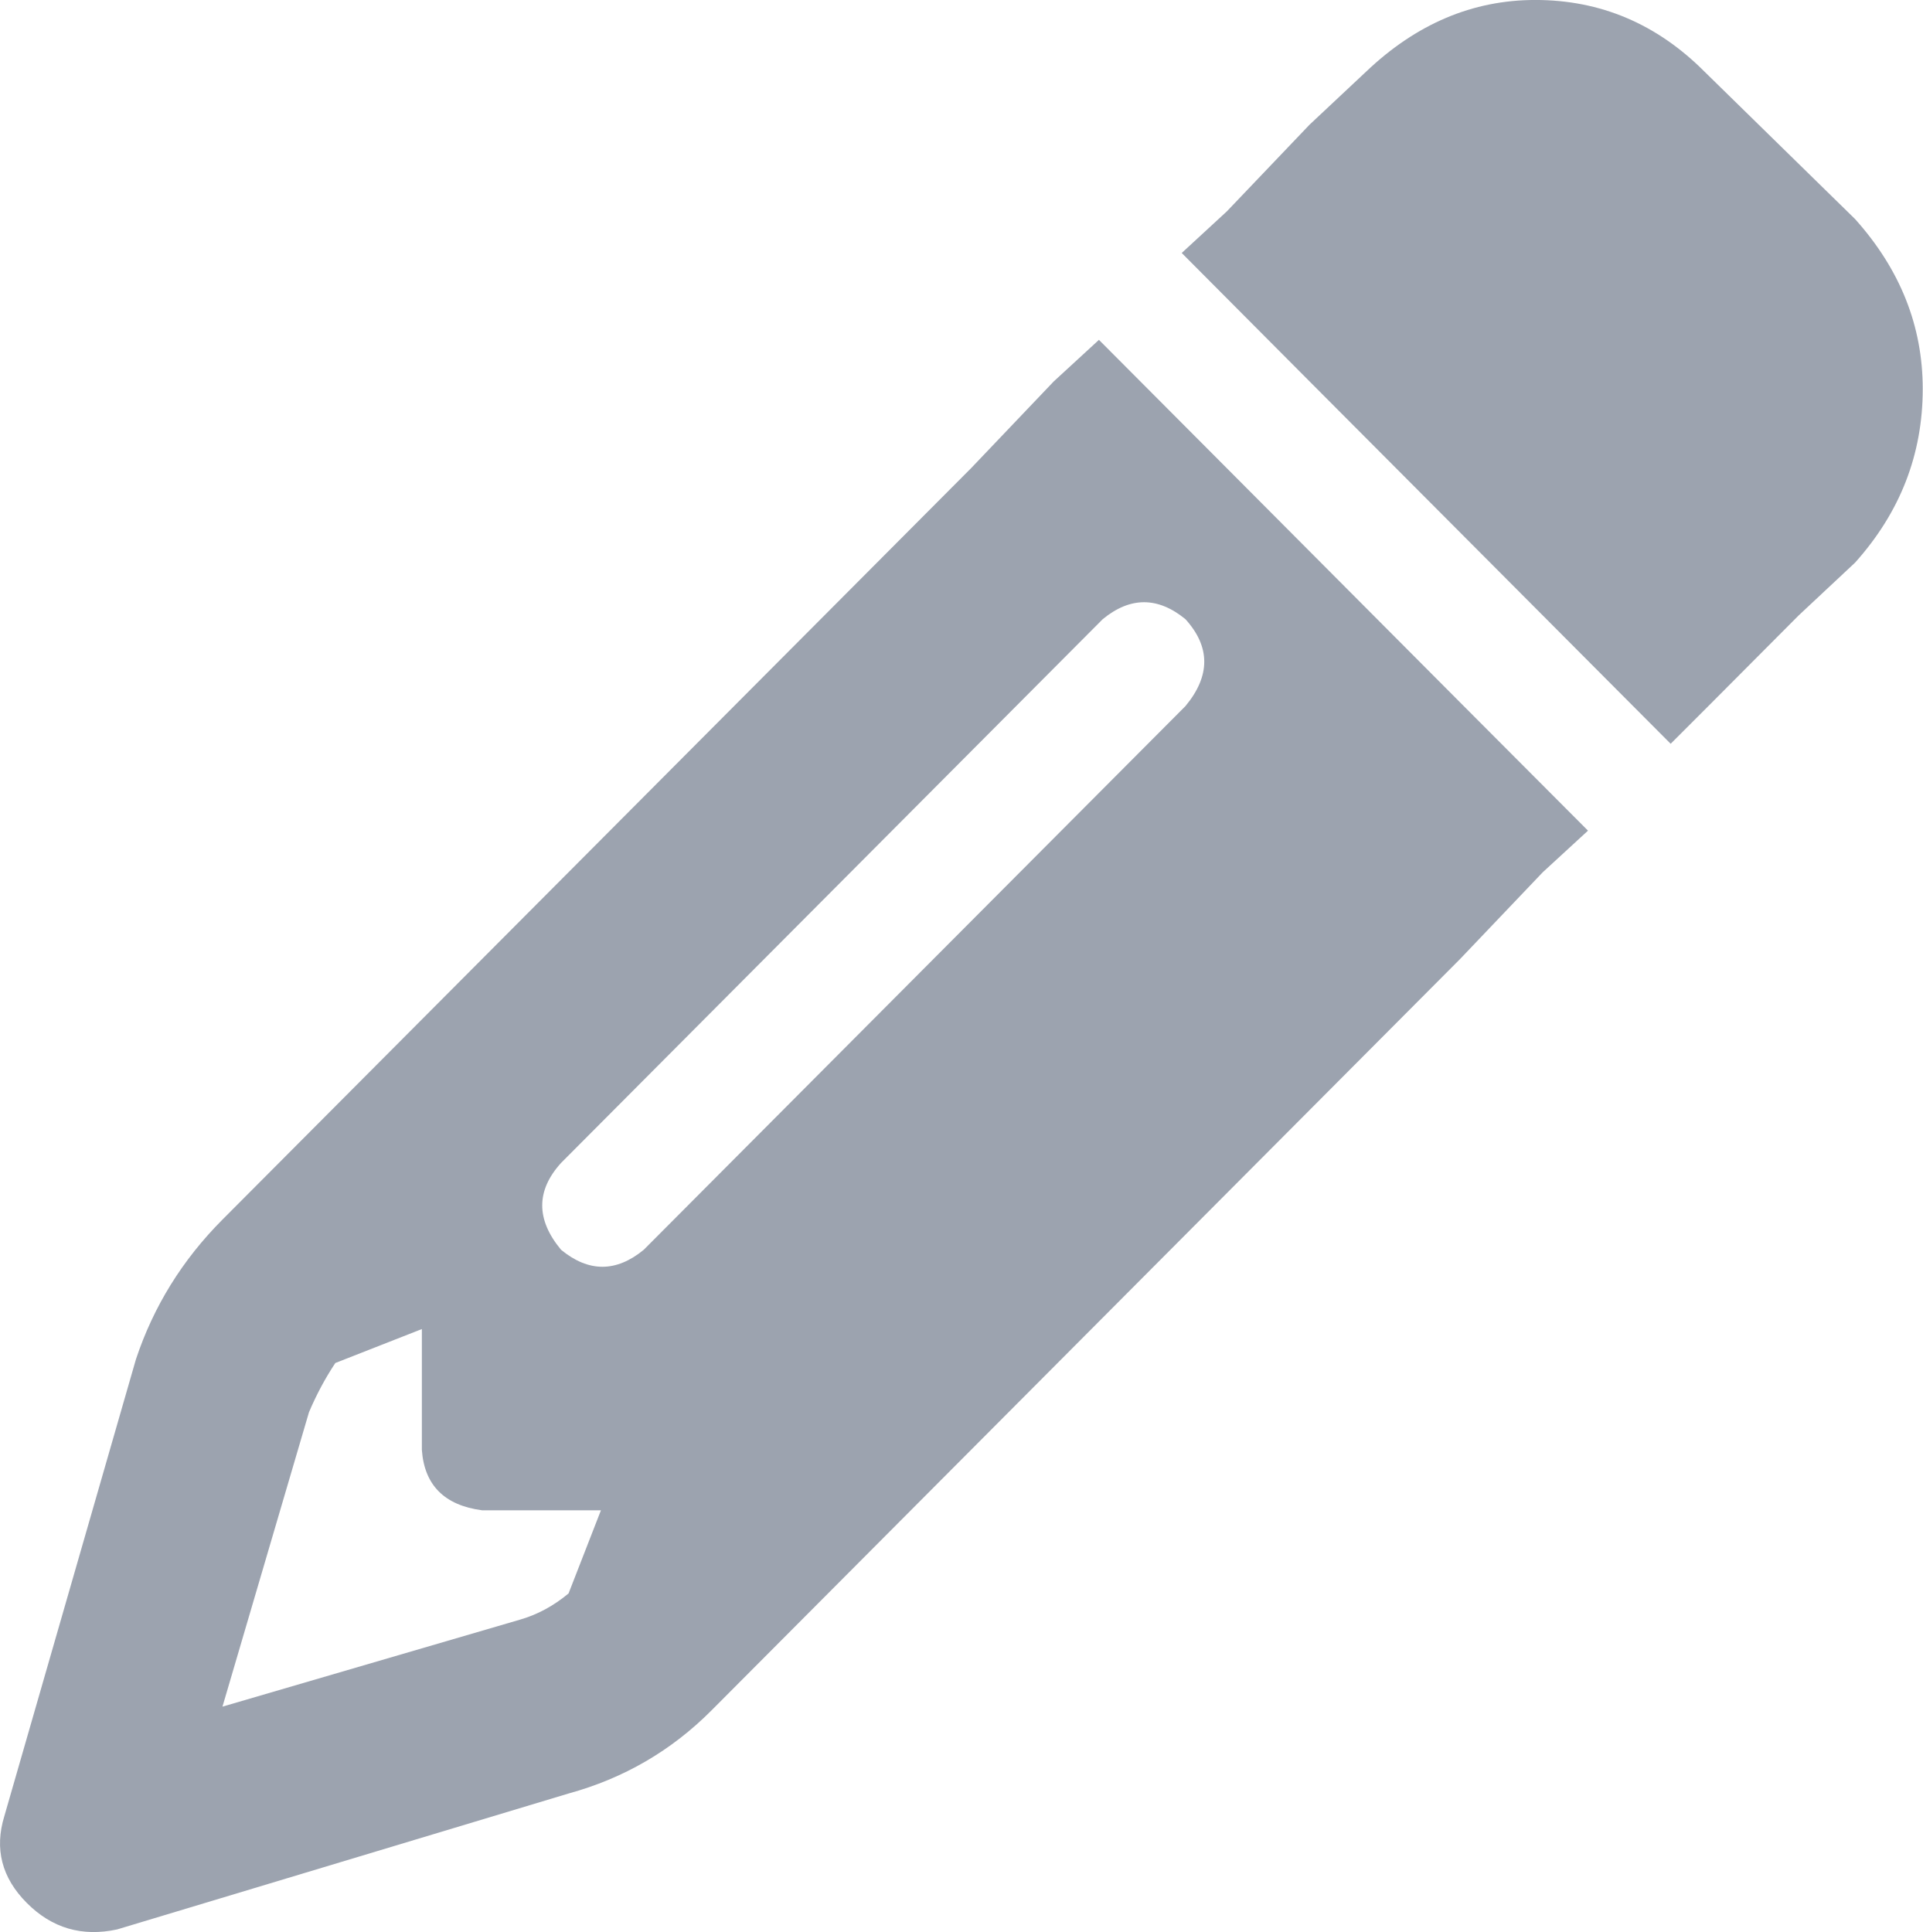
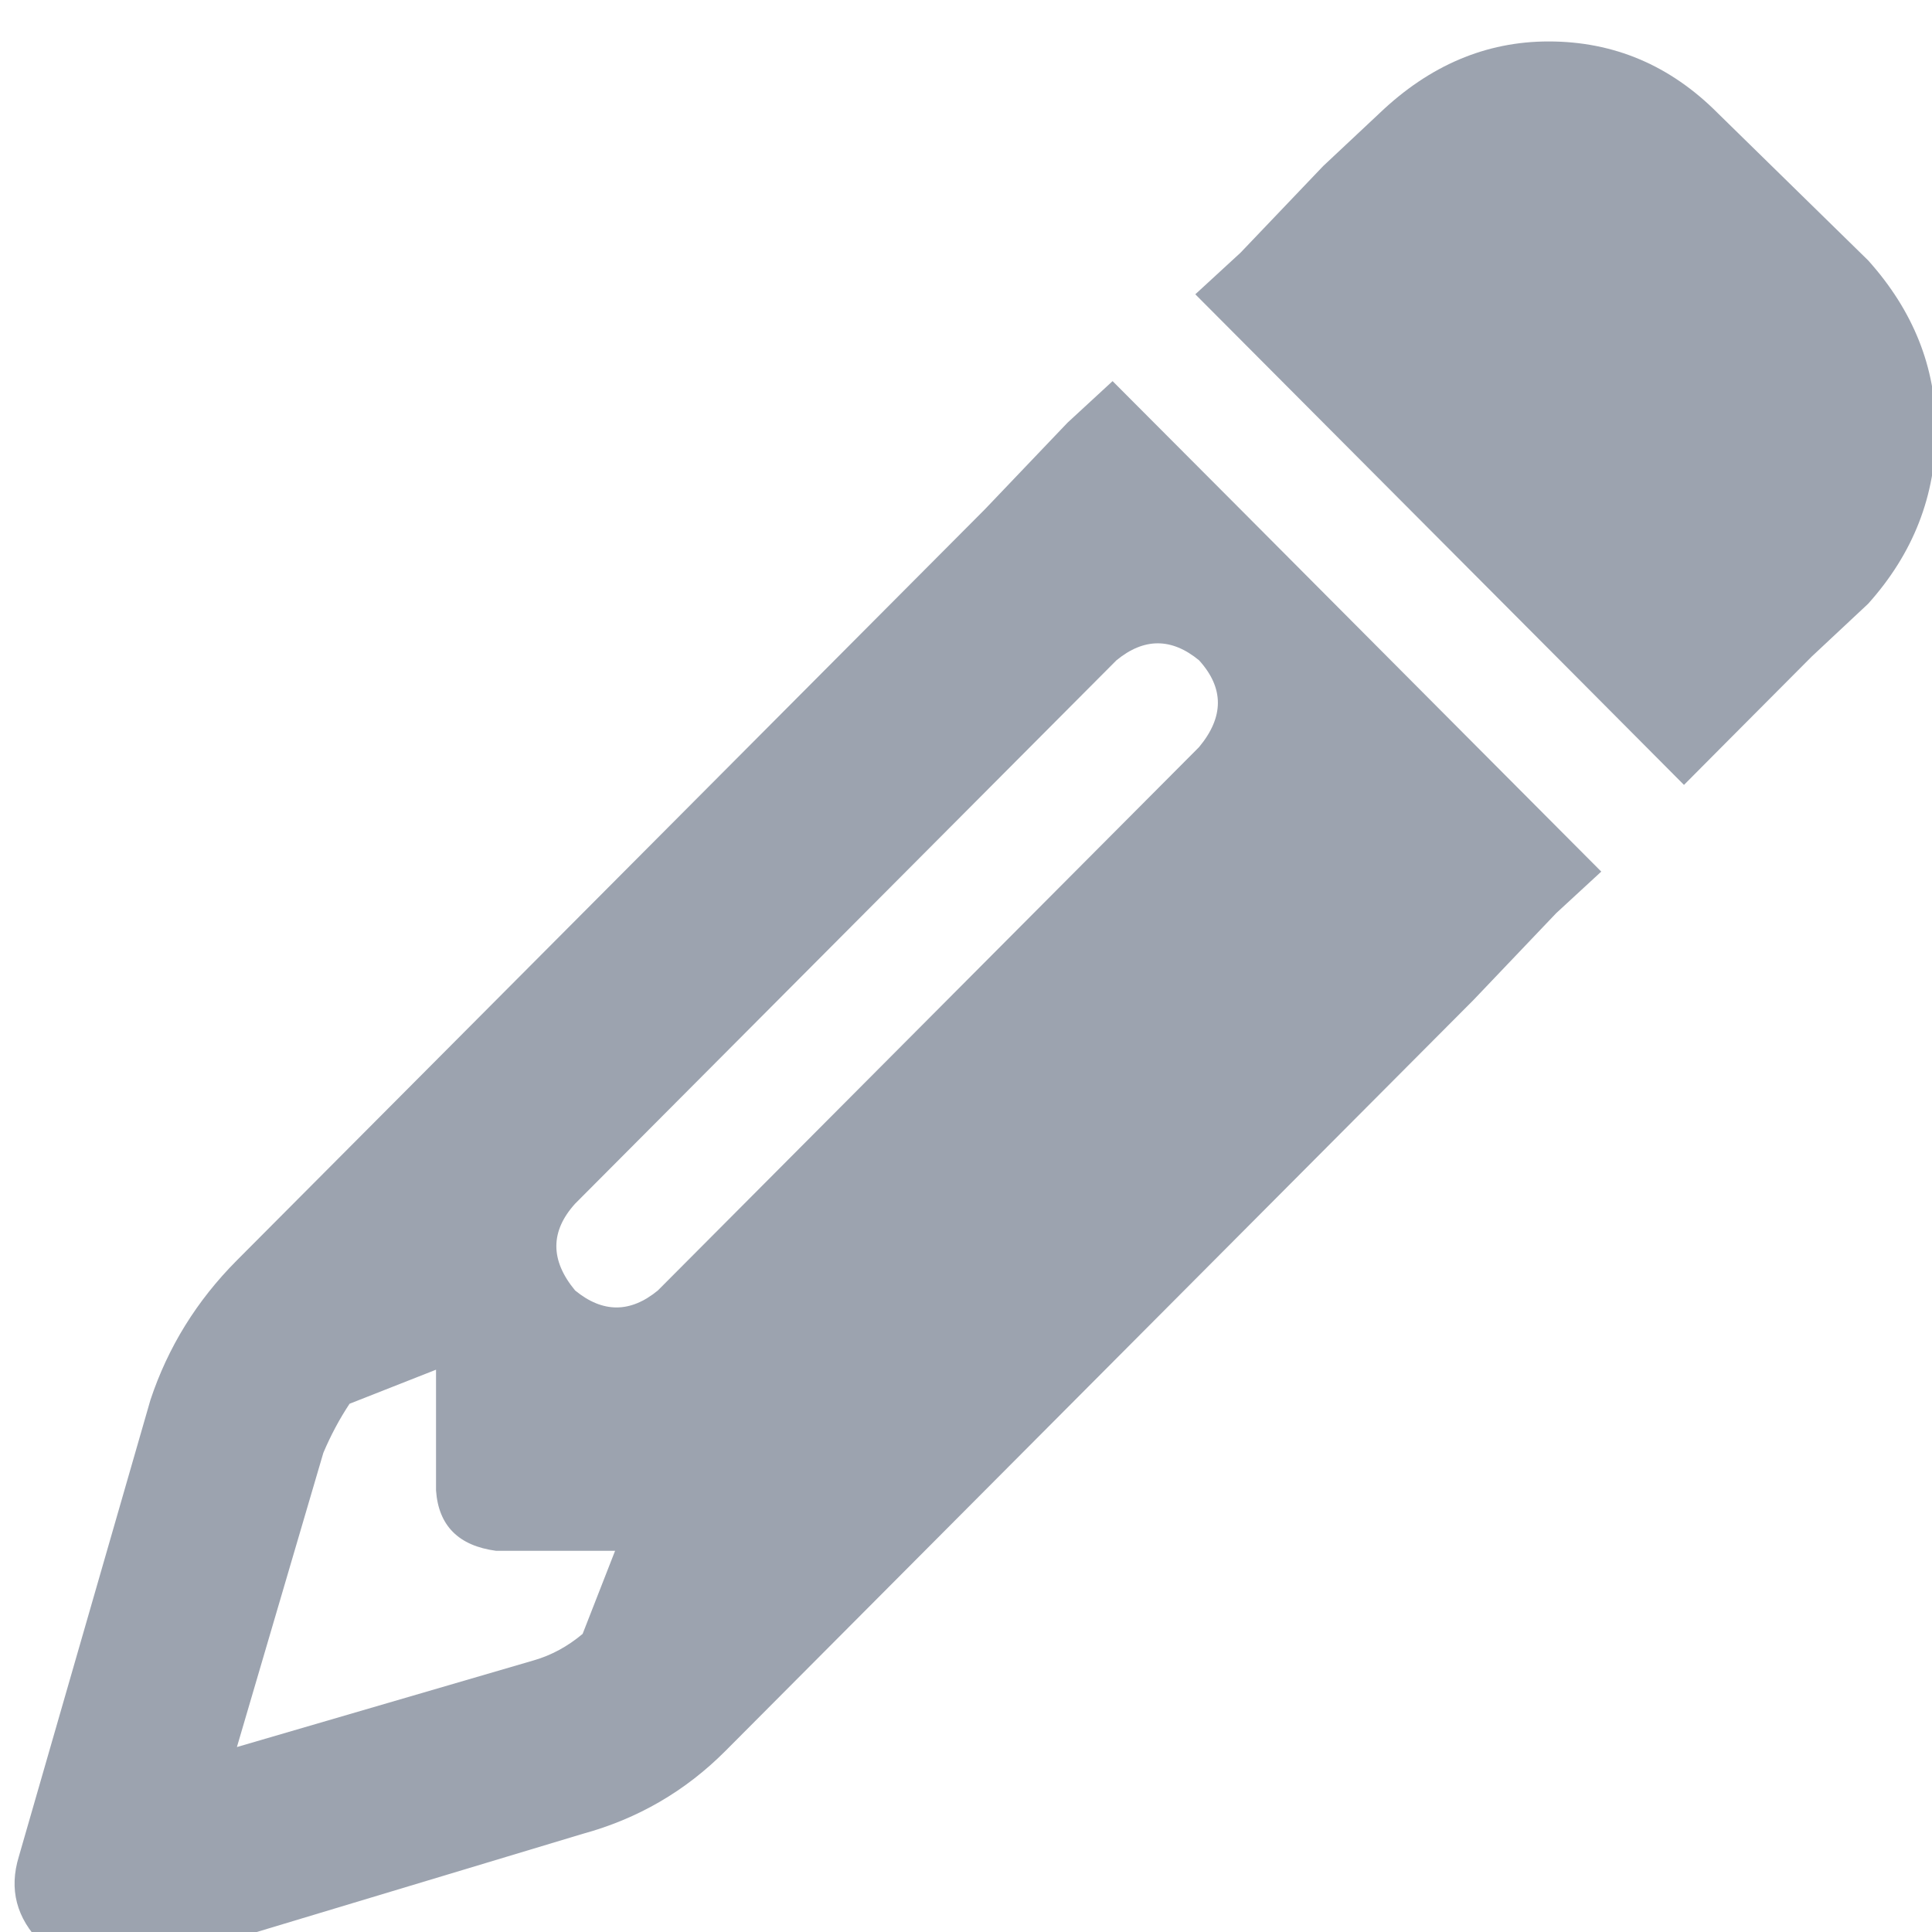
- <svg xmlns="http://www.w3.org/2000/svg" fill="none" version="1.1" width="15.911" height="15.99" viewBox="0 0 15.911 15.99">
-   <g transform="matrix(1,0,0,-1,0,31.98077)">
-     <path d="M12.767,24.762L13.141,25.106L12.767,24.762L13.141,25.106L12.082,26.168L10.152,28.106L9.094,29.168L8.72,28.824L8.036,28.106L1.841,21.887Q1.343,21.387,1.125,20.731L0.036,16.95Q-0.089,16.543,0.222,16.231Q0.534,15.918,0.969,16.012L4.705,17.137Q5.39,17.325,5.888,17.825L12.082,24.043L12.767,24.762ZM4.985,19.512L4.705,18.793L4.985,19.512L4.705,18.793Q4.518,18.637,4.3,18.575L1.841,17.856L2.557,20.293Q2.65,20.512,2.775,20.7L3.491,20.981L3.491,19.981Q3.522,19.543,3.989,19.481L4.985,19.481L4.985,19.512ZM11.304,31.387L10.837,30.949L11.304,31.387L10.837,30.949L10.152,30.231L9.779,29.887L10.837,28.824L12.767,26.887L13.825,25.825L14.168,26.168L14.884,26.887L15.351,27.324Q15.911,27.949,15.911,28.762Q15.911,29.543,15.351,30.168L14.106,31.387Q13.514,31.981,12.705,31.981Q11.927,31.981,11.304,31.387ZM9.81,26.137L5.327,21.637L9.81,26.137L5.327,21.637Q4.985,21.356,4.643,21.637Q4.331,22.012,4.643,22.356L9.125,26.856Q9.467,27.137,9.81,26.856Q10.121,26.512,9.81,26.137Z" fill="#9CA3AF" fill-opacity="1" style="mix-blend-mode:passthrough" />
+ <svg xmlns="http://www.w3.org/2000/svg" fill="none" version="1.1" width="16" height="16" viewBox="0 0 16 16">
+   <defs>
+     <clipPath id="master_svg0_58_23084">
+       <rect x="0" y="0" width="16" height="16" rx="0" />
+     </clipPath>
+   </defs>
+   <g clip-path="url(#master_svg0_58_23084)">
+     <g transform="matrix(1,0,0,-1,0,32.66825)">
+       <g>
+         <path d="M12.888,25.106L13.261,25.45L12.888,25.106L13.261,25.45L12.203,26.512L10.273,28.45L9.214,29.512L8.841,29.168L8.156,28.45L1.962,22.231Q1.464,21.731,1.246,21.075L0.156,17.293Q0.032,16.887,0.343,16.575Q0.654,16.262,1.09,16.356L4.825,17.481Q5.51,17.668,6.008,18.168L12.203,24.387L12.888,25.106ZM5.106,19.856L4.825,19.137L5.106,19.856L4.825,19.137Q4.639,18.981,4.421,18.918L1.962,18.2L2.678,20.637Q2.771,20.856,2.895,21.043L3.611,21.325L3.611,20.325Q3.642,19.887,4.109,19.825L5.106,19.825L5.106,19.856ZM11.425,31.731L10.958,31.293L11.425,31.731L10.958,31.293L10.273,30.575L9.899,30.231L10.958,29.168L12.888,27.231L13.946,26.168L14.288,26.512L15.004,27.231L15.471,27.668Q16.032,28.293,16.032,29.106Q16.032,29.887,15.471,30.512L14.226,31.731Q13.635,32.325,12.825,32.325Q12.047,32.325,11.425,31.731ZM9.93,26.481L5.448,21.981L9.93,26.481L5.448,21.981Q5.106,21.7,4.763,21.981Q4.452,22.356,4.763,22.7L9.246,27.2Q9.588,27.481,9.93,27.2Q10.242,26.856,9.93,26.481Z" fill="#9CA3AF" fill-opacity="1" style="mix-blend-mode:passthrough" />
+       </g>
+     </g>
  </g>
</svg>
